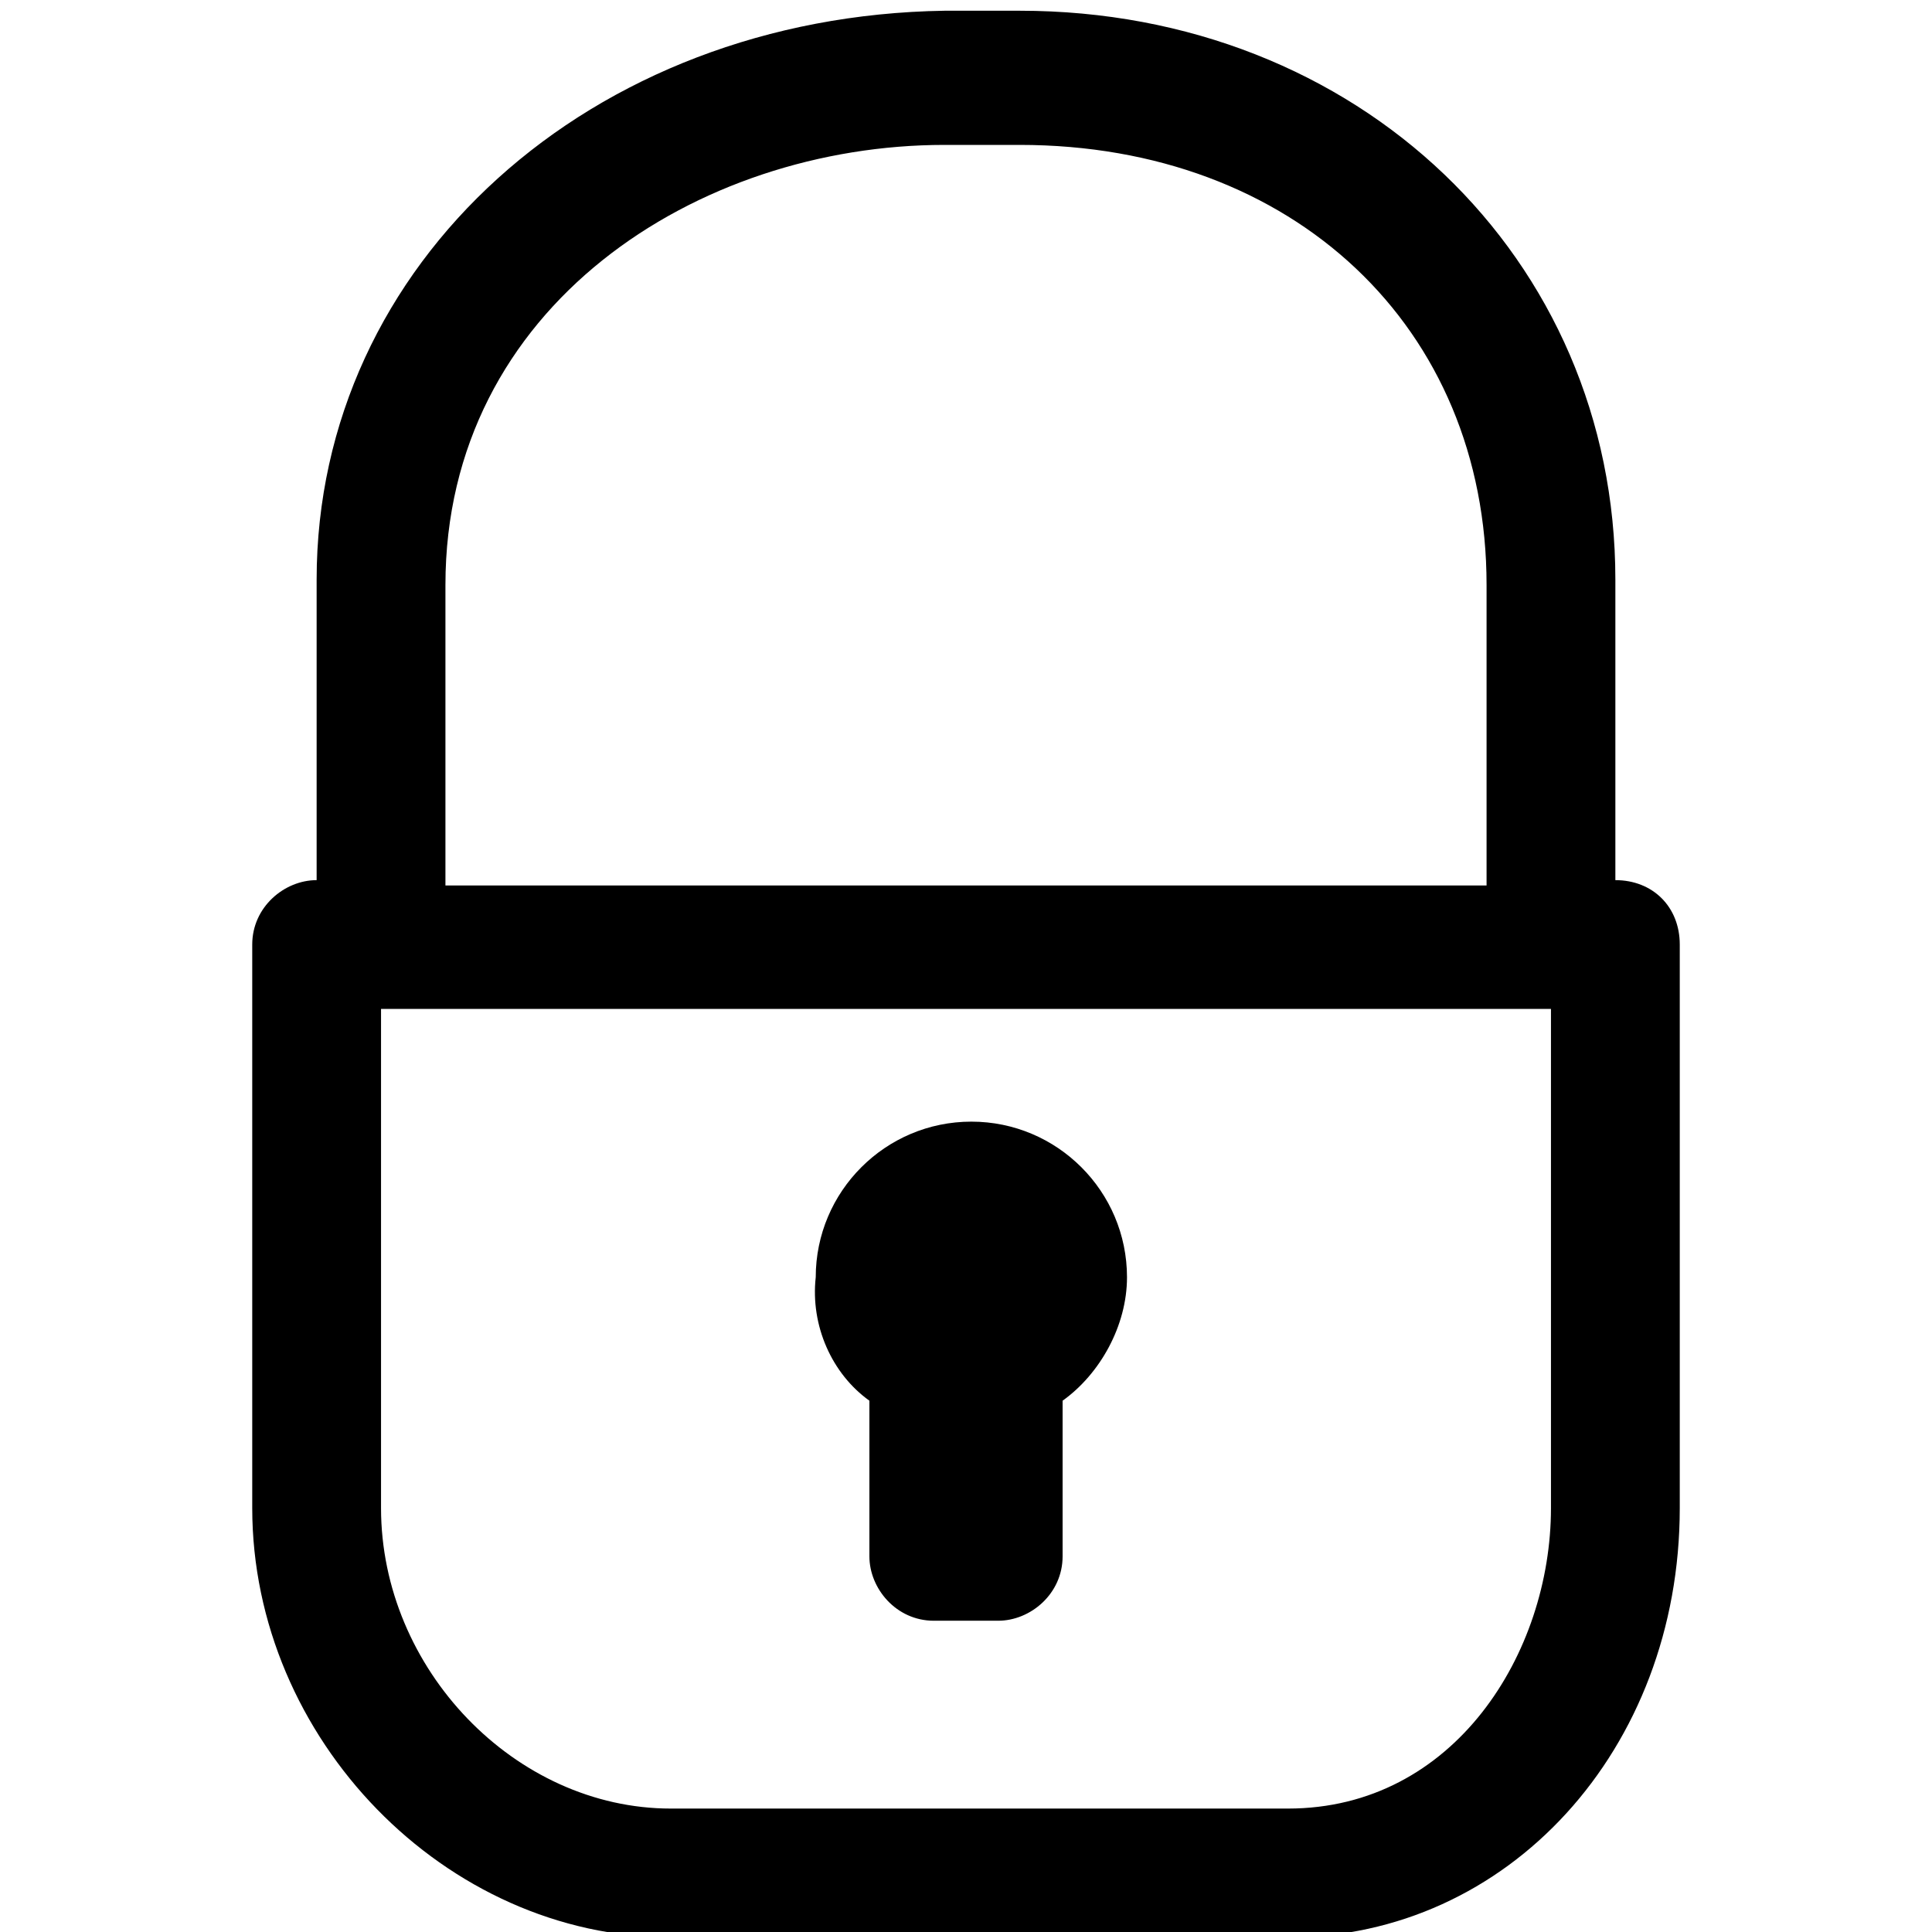
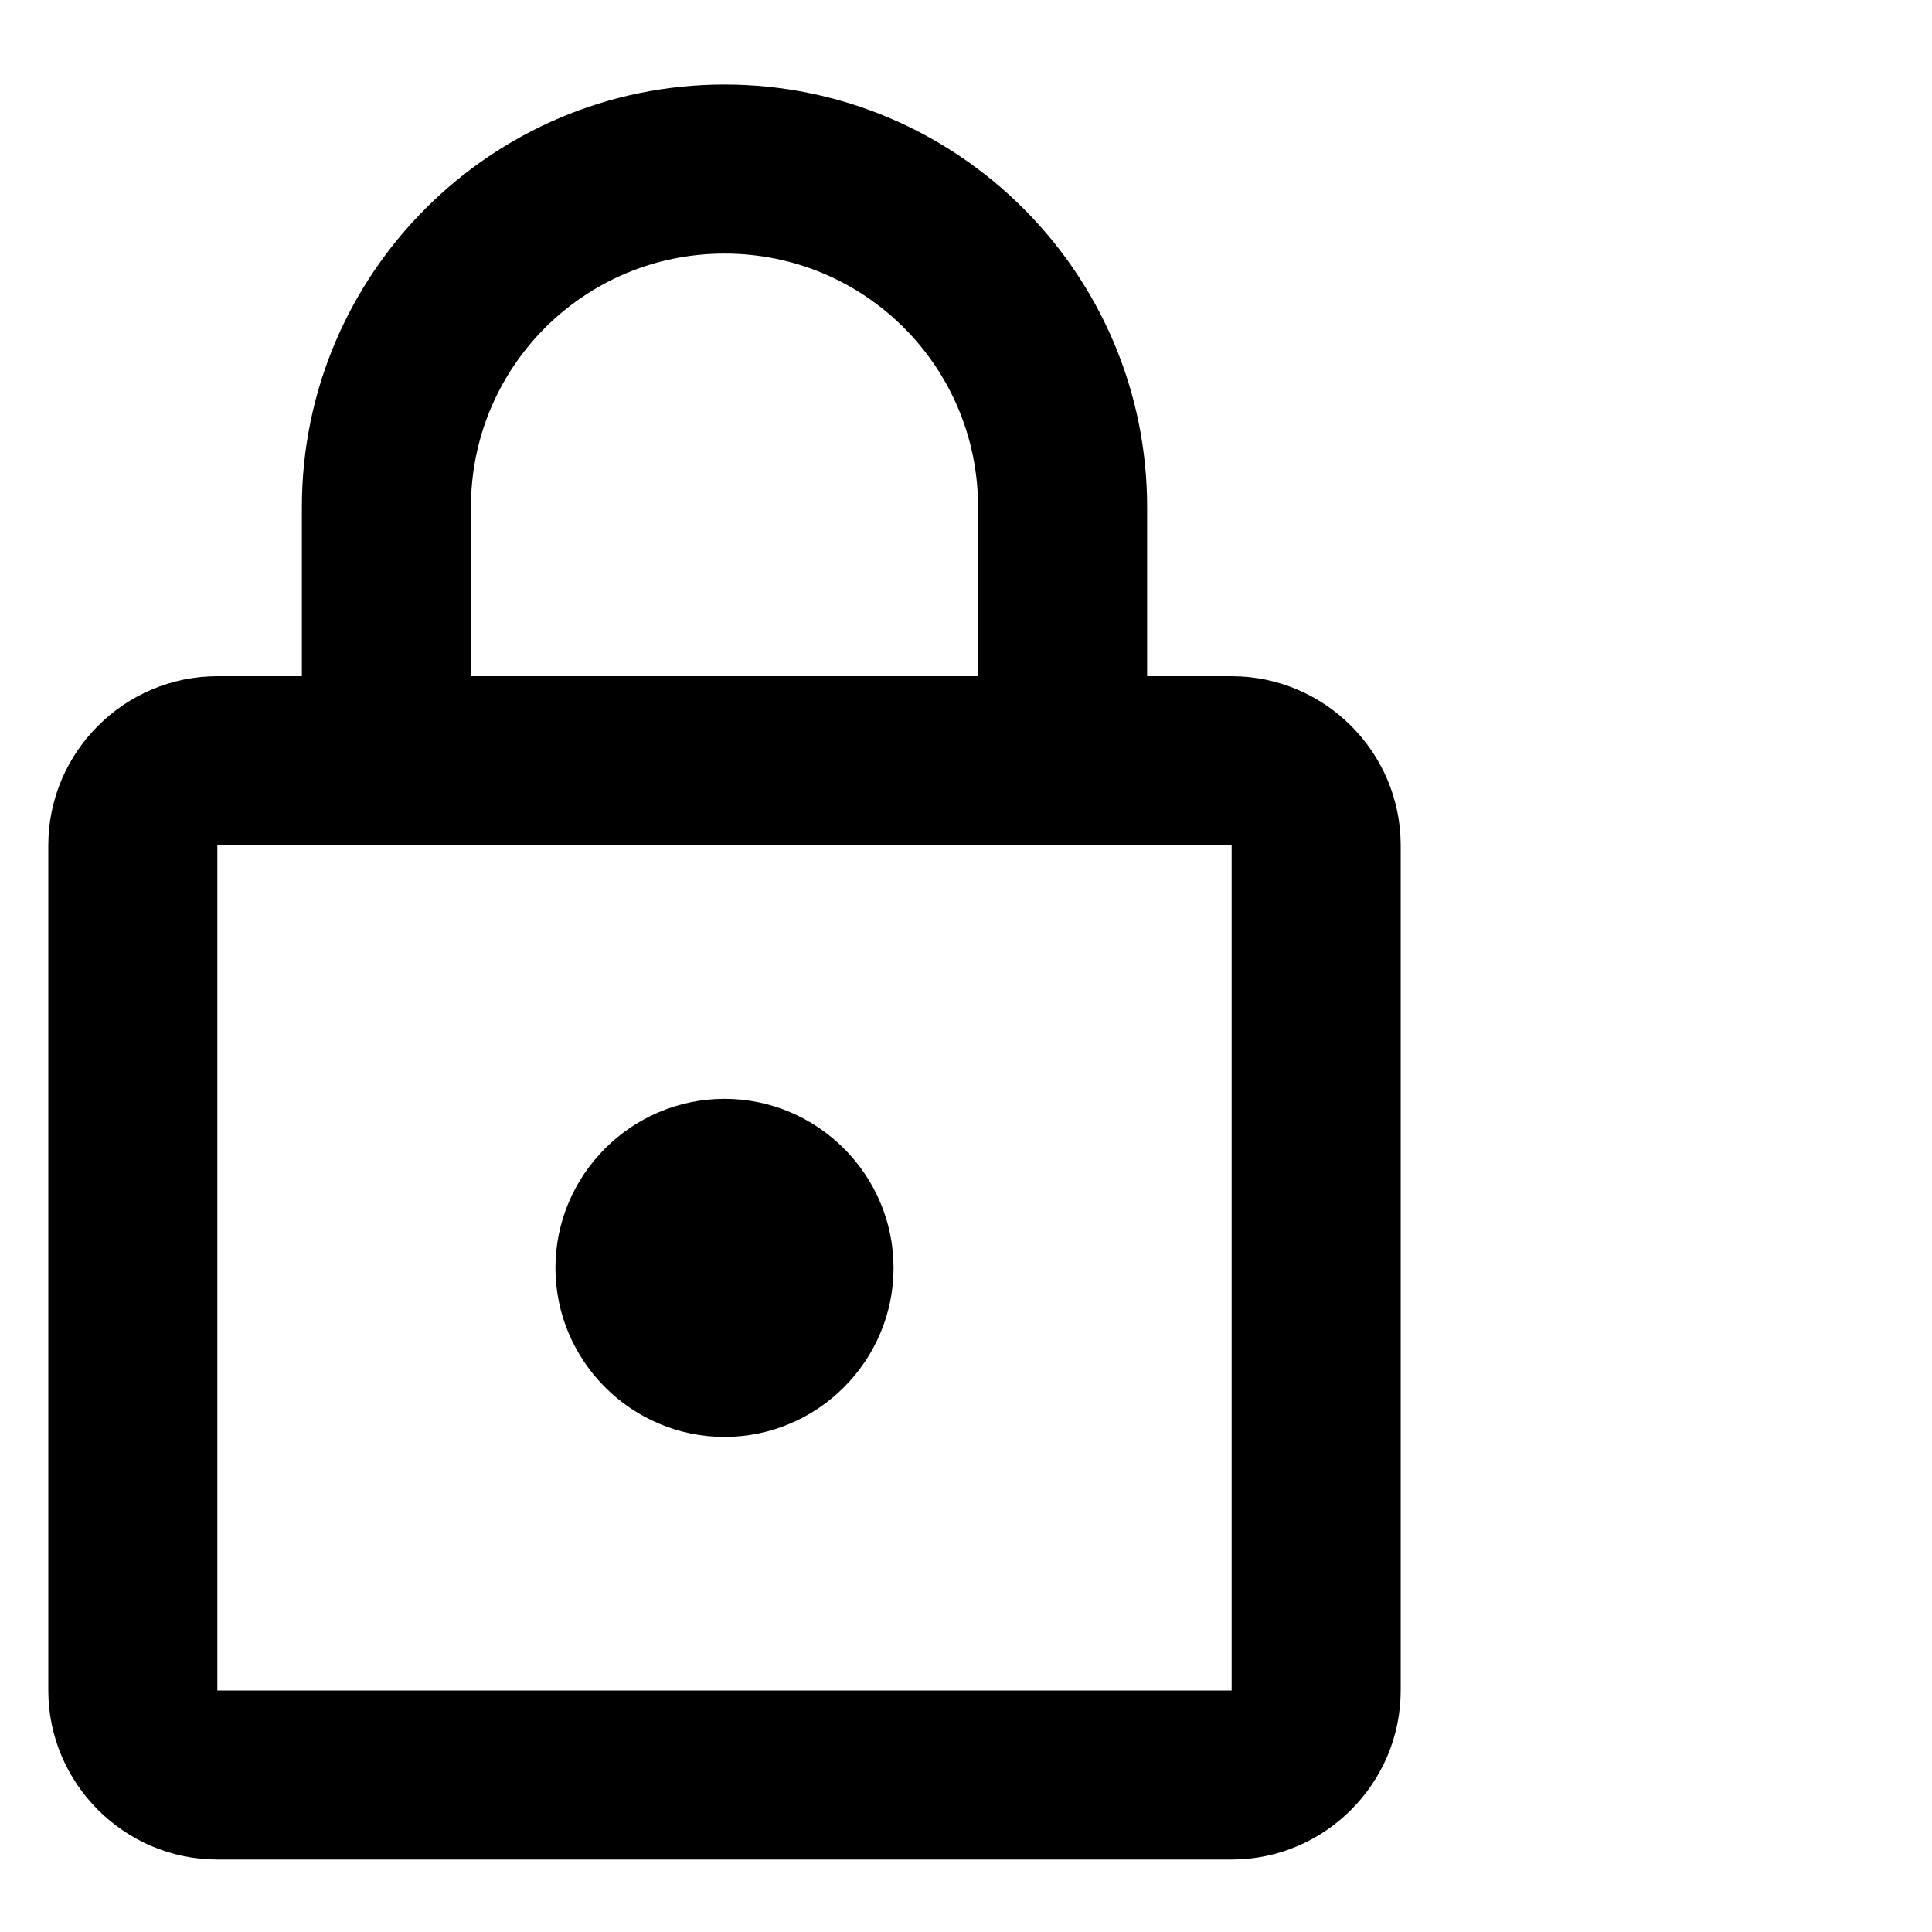
- <svg xmlns="http://www.w3.org/2000/svg" version="1.1" id="Layer_1" x="0px" y="0px" viewBox="0 0 36 36" style="enable-background:new 0 0 36 36;" xml:space="preserve">
-   <g>
-     <path d="M30.1,16.4v-5.6c0-6-4.8-10.6-11.1-10.6h-1.4C11,0.3,5.9,4.9,5.9,10.8v5.6c-0.6,0-1.2,0.5-1.2,1.2v10.5c0,4.3,3.6,8,7.8,8   H24c4.1,0,7.3-3.5,7.3-8V17.6C31.3,16.9,30.8,16.4,30.1,16.4z M17.6,2.7H19c5.1,0,8.7,3.4,8.7,8.2v5.6H8.3v-5.6   C8.3,5.7,13,2.7,17.6,2.7z M28.9,28.1c0,2.7-1.8,5.6-4.9,5.6H12.5c-2.9,0-5.4-2.6-5.4-5.6v-9.3h21.8V28.1z" />
-     <path d="M16.2,26.1v2.9c0,0.6,0.5,1.2,1.2,1.2h1.2c0.6,0,1.2-0.5,1.2-1.2v-2.9c0.7-0.5,1.2-1.4,1.2-2.3c0-1.6-1.3-2.9-2.9-2.9   s-2.9,1.3-2.9,2.9C15.1,24.7,15.5,25.6,16.2,26.1z" />
-   </g>
+ <svg xmlns="http://www.w3.org/2000/svg" version="1.1" id="Layer_1" x="0px" y="0px" width="20" height="20" viewBox="0 0 20 20" style="enable-background:new 0 0 36 36;" xml:space="preserve">
+   <path d="M12.75 7H11.875V5.25C11.875 2.835 9.915 0.875 7.5 0.875C5.085 0.875 3.125 2.835 3.125 5.25V7H2.25C1.288 7 0.5 7.787 0.5 8.75V17.5C0.5 18.462 1.288 19.25 2.25 19.25H12.75C13.713 19.25 14.5 18.462 14.5 17.5V8.75C14.5 7.787 13.713 7 12.75 7ZM4.875 5.25C4.875 3.797 6.048 2.625 7.5 2.625C8.953 2.625 10.125 3.797 10.125 5.25V7H4.875V5.25ZM12.75 17.5H2.25V8.75H12.75V17.5ZM7.5 14.875C8.463 14.875 9.25 14.088 9.25 13.125C9.25 12.162 8.463 11.375 7.5 11.375C6.537 11.375 5.75 12.162 5.75 13.125C5.75 14.088 6.537 14.875 7.5 14.875Z" />
</svg>
